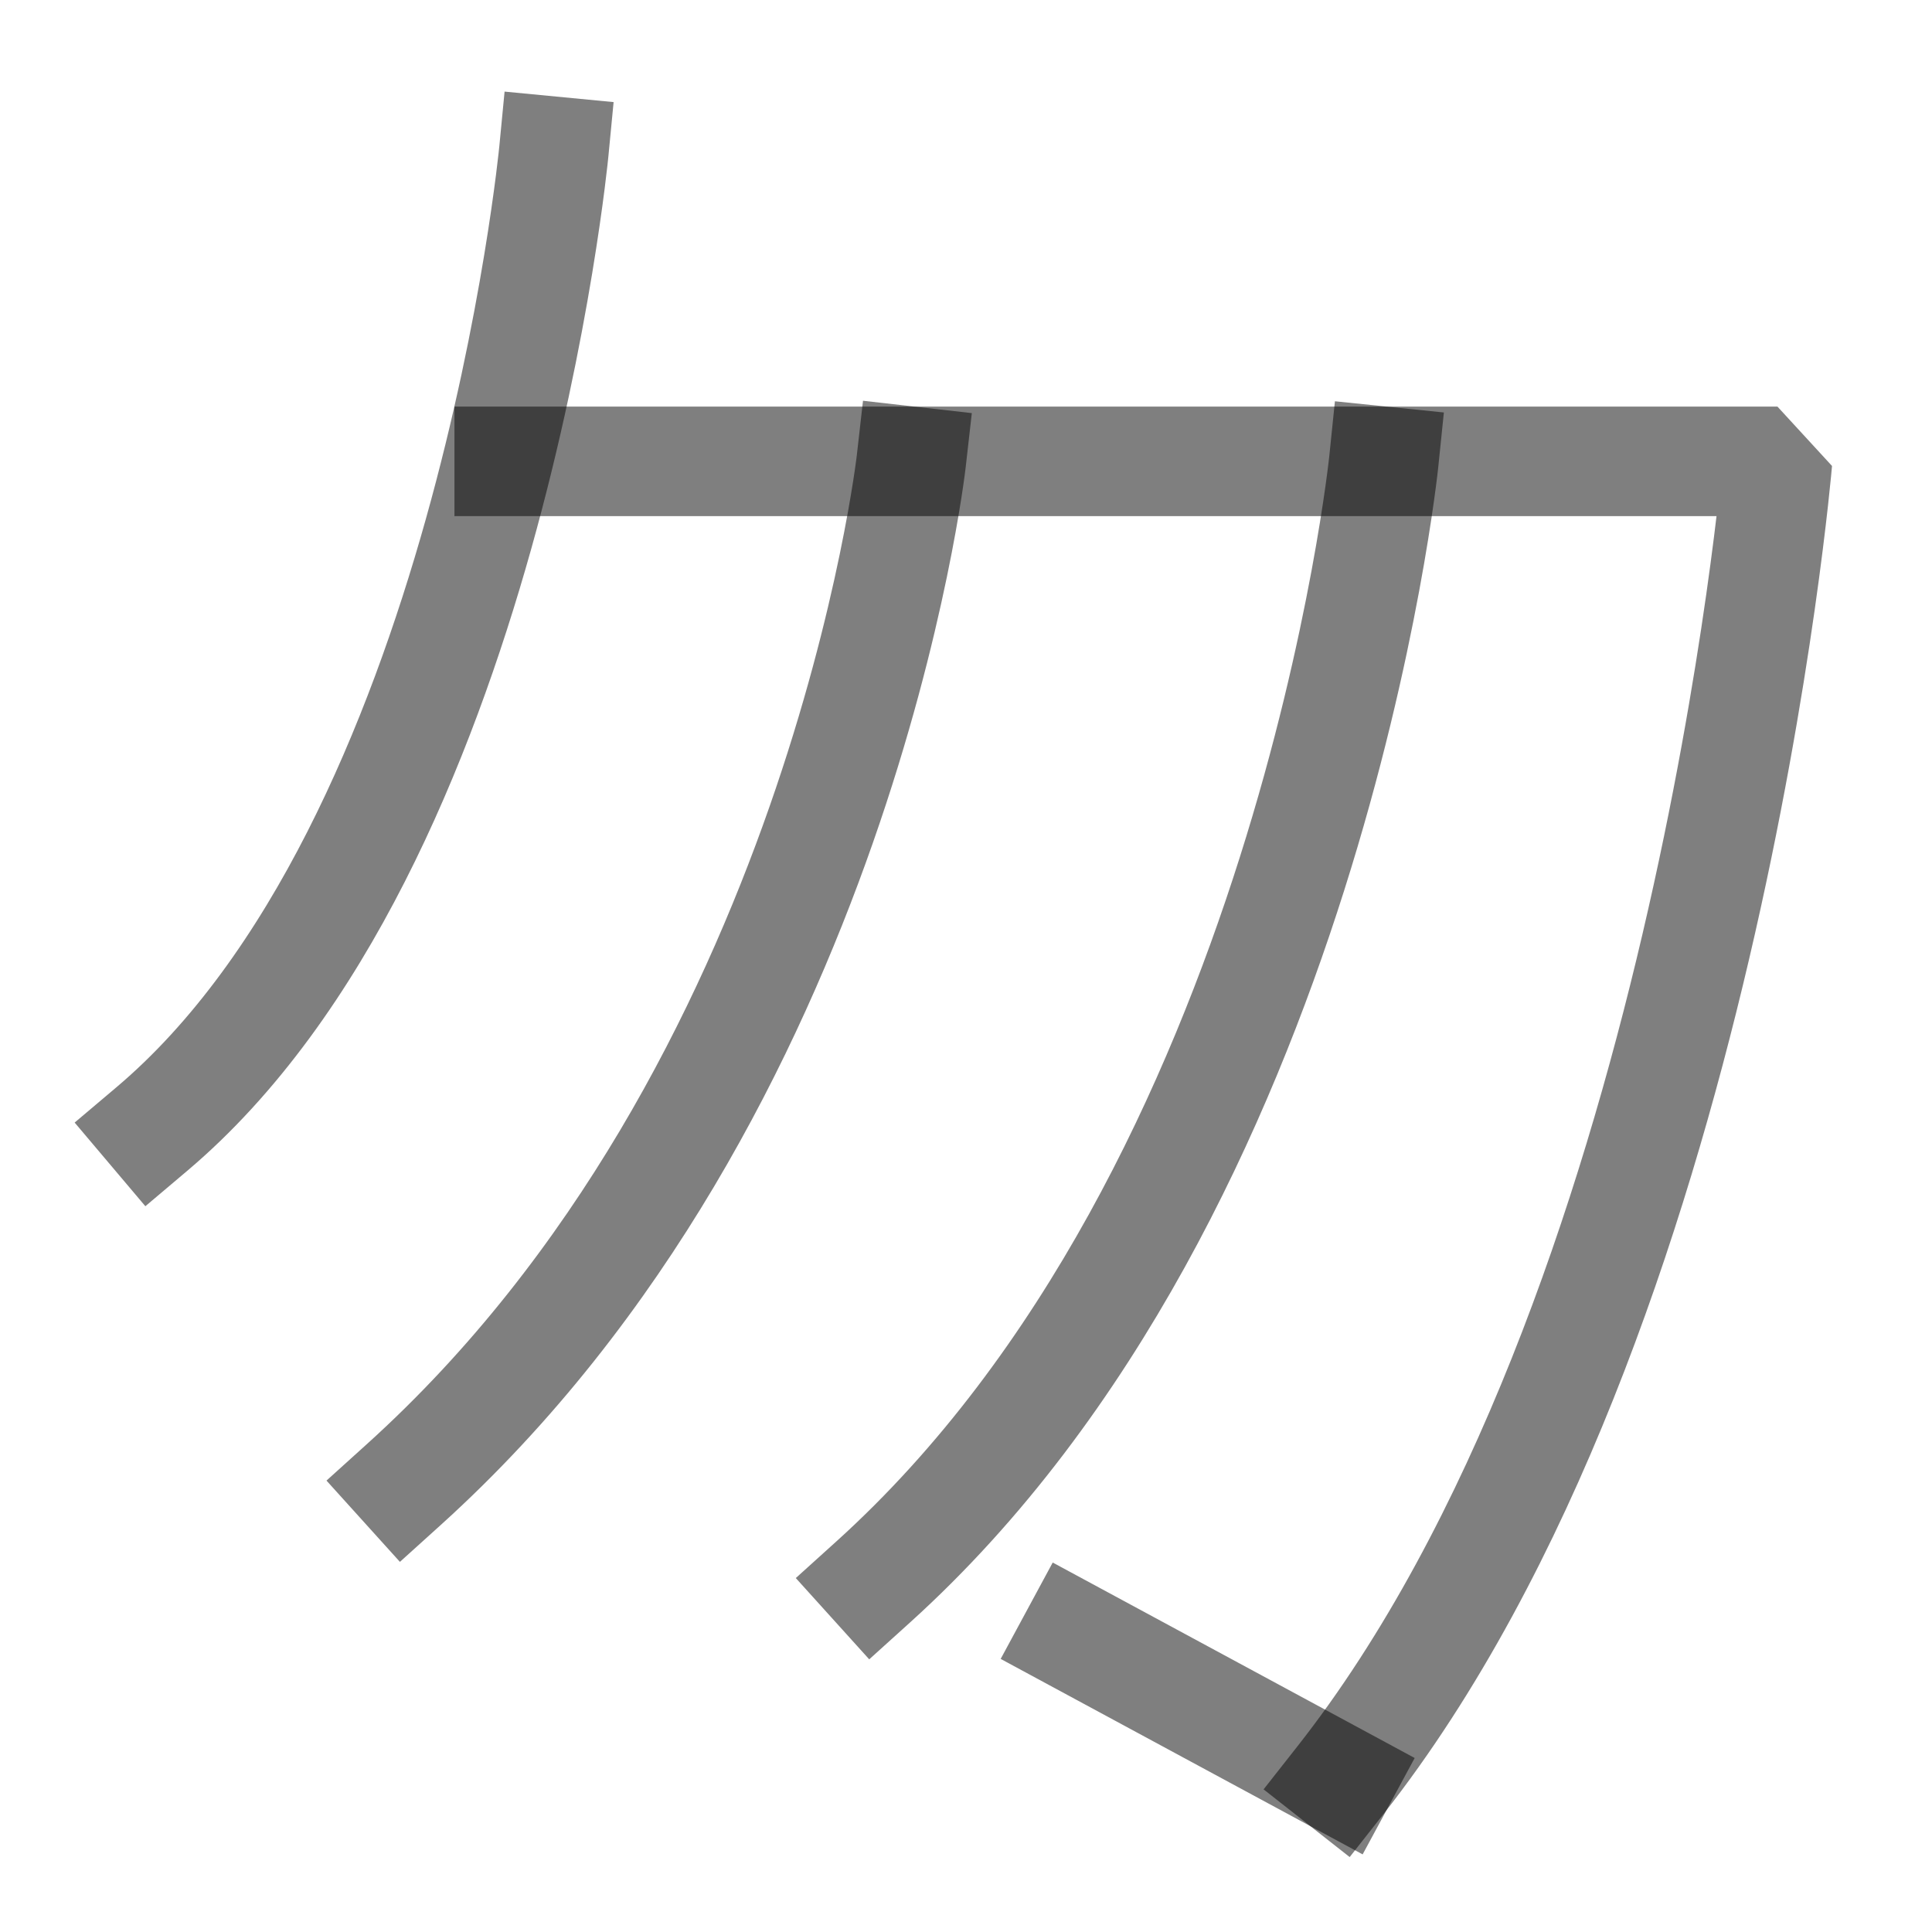
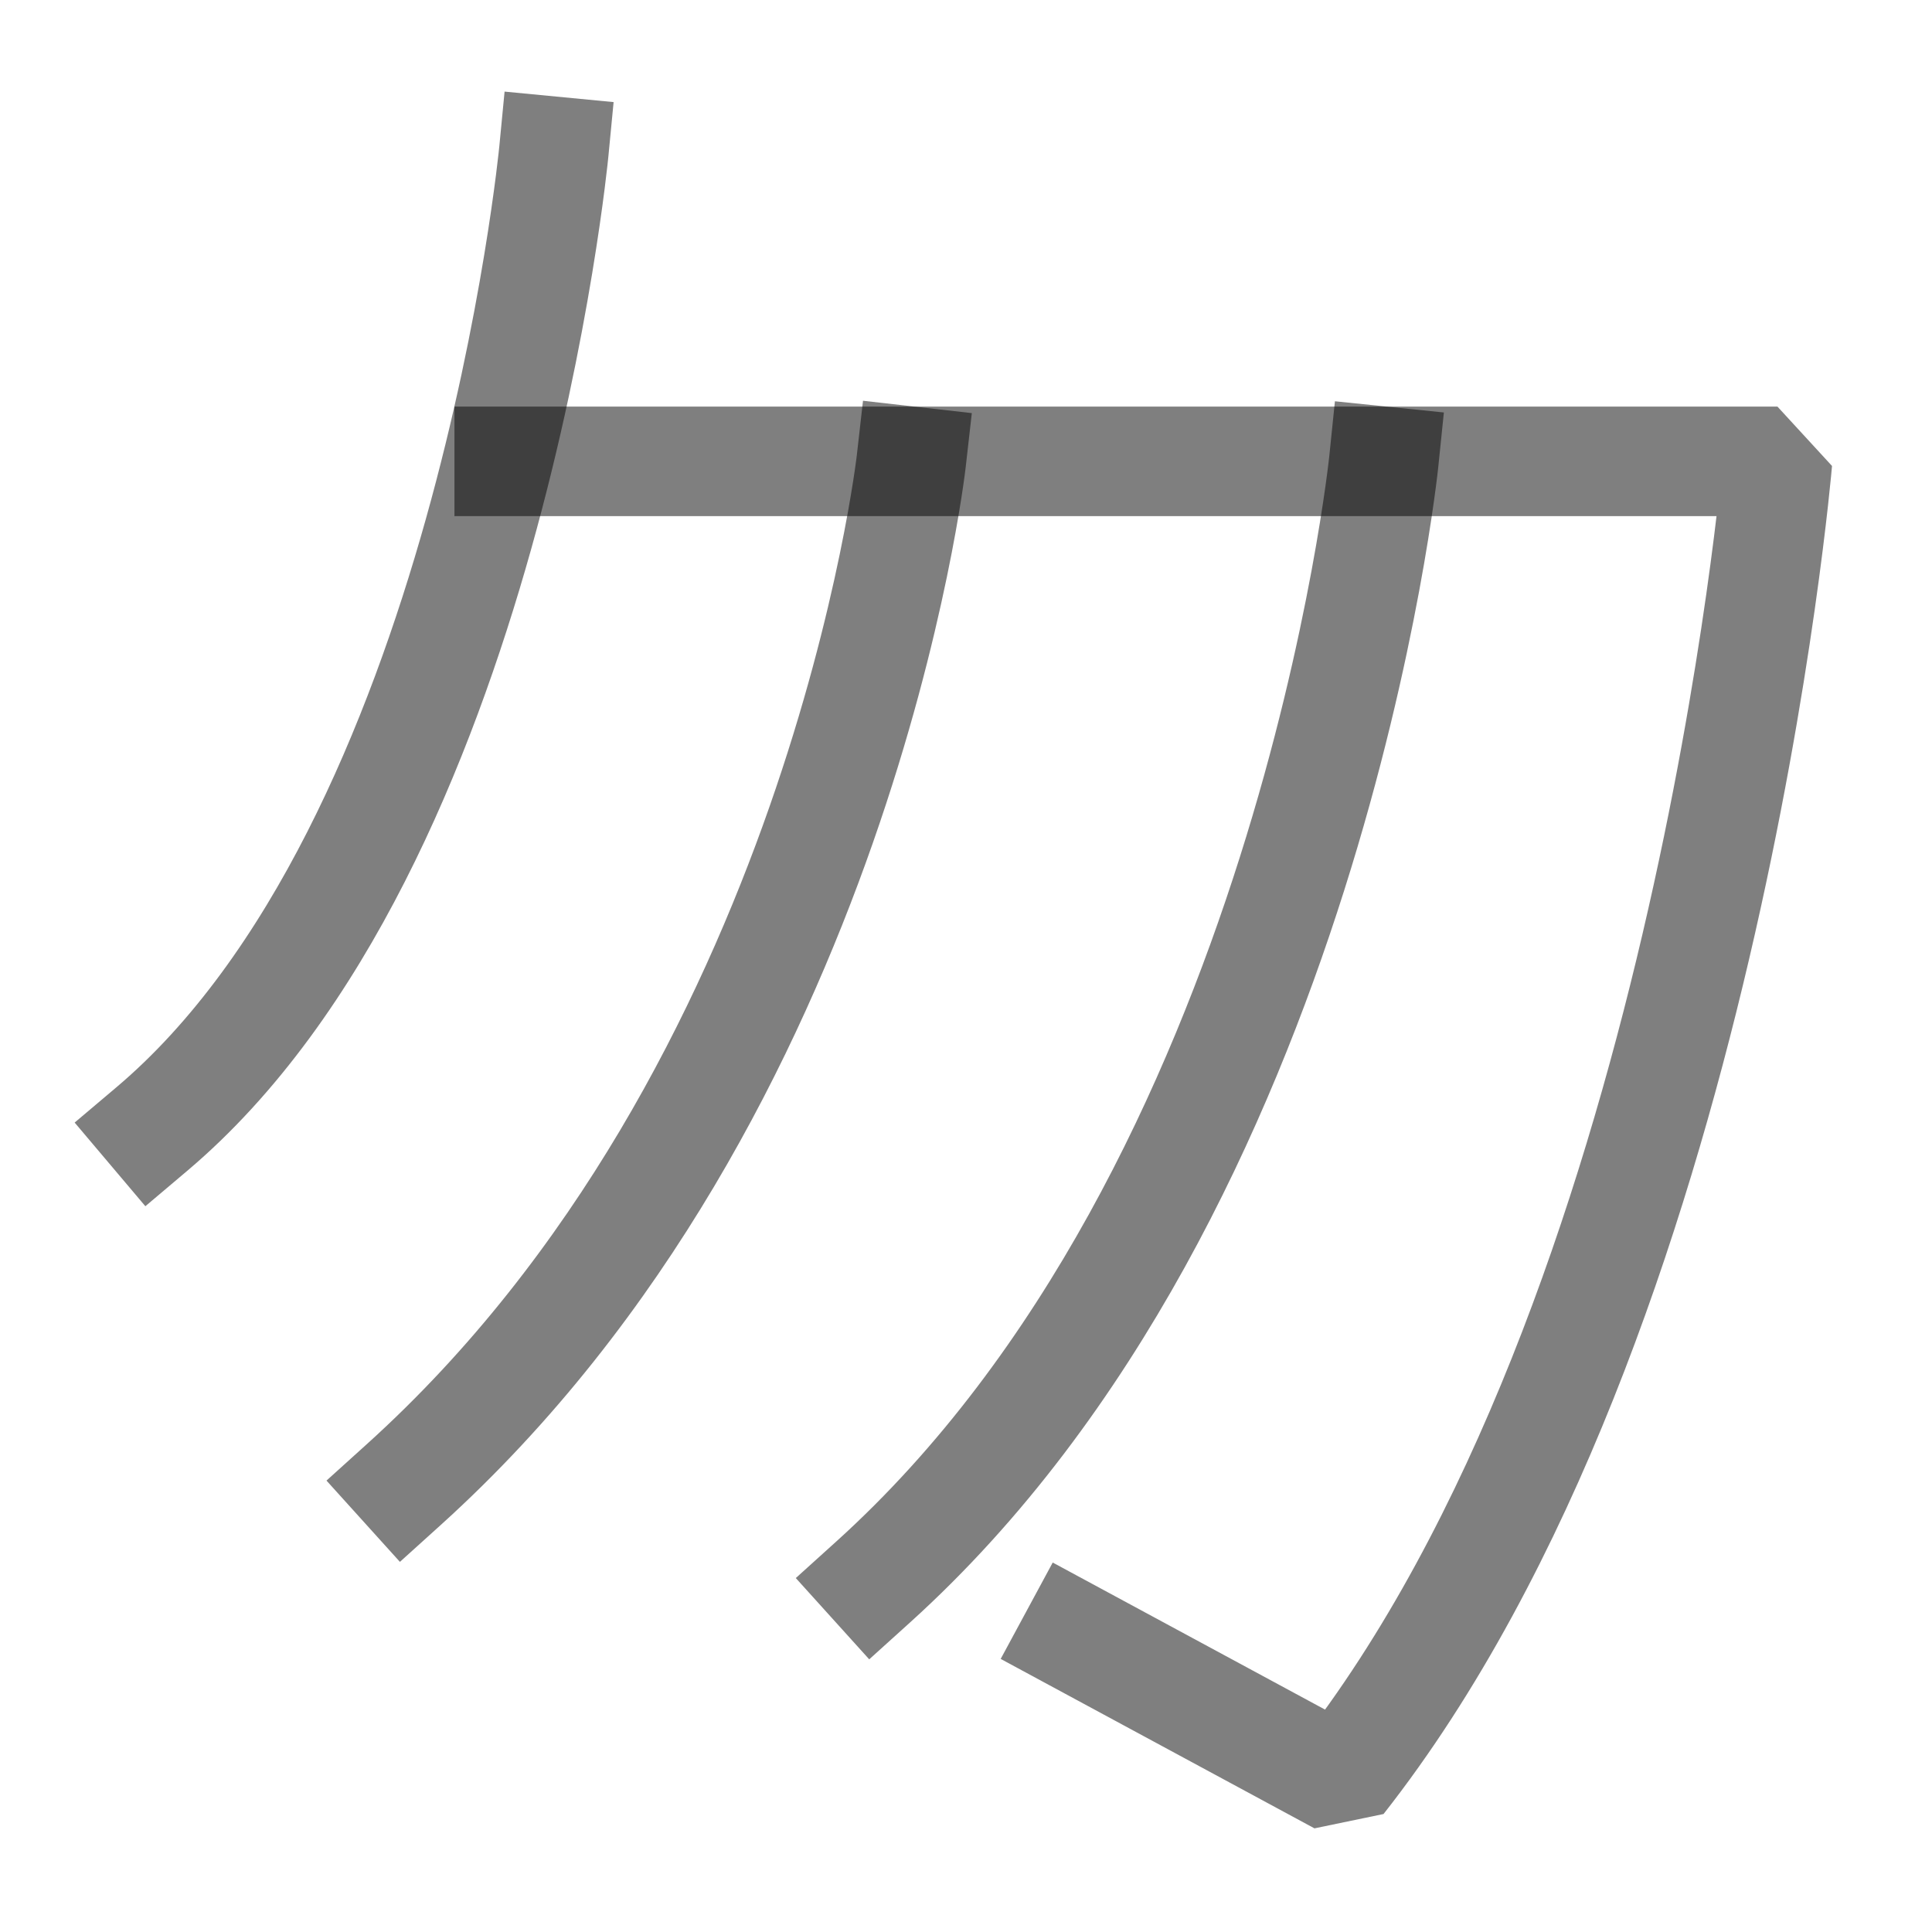
<svg xmlns="http://www.w3.org/2000/svg" width="1000" height="1000" viewBox="0 0 264.583 264.583" version="1.1" id="svg5">
  <defs id="defs2" />
-   <g id="layer1">
-     <path style="fill:none;stroke:#000000;stroke-width:15;stroke-linecap:square;stroke-linejoin:bevel;stroke-dasharray:none;stroke-opacity:0.5" d="M 69.736,63.181 H 243.417 c 0,0 -9.892,117.088 -59.841,180.609" id="path40178" />
-     <path style="fill:none;stroke:#000000;stroke-width:15;stroke-linecap:square;stroke-linejoin:bevel;stroke-dasharray:none;stroke-opacity:0.5" d="m 189.508,63.181 c 0,0 -10.234,99.538 -69.932,153.468" id="path40180" />
-     <path style="fill:none;stroke:#000000;stroke-width:15;stroke-linecap:square;stroke-linejoin:bevel;stroke-dasharray:none;stroke-opacity:0.5" d="m 124.792,63.181 c 0,0 -9.789,86.19 -69.487,140.12" id="path40182" />
-     <path style="fill:none;stroke:#000000;stroke-width:15;stroke-linecap:square;stroke-linejoin:bevel;stroke-dasharray:none;stroke-opacity:0.5" d="m 75.848,20.729 c 0,0 -9.15,95.088 -55.055,133.891" id="path40184" />
-     <path style="fill:#000000;stroke:#000000;stroke-width:15;stroke-linecap:square;stroke-linejoin:bevel;stroke-dasharray:none;stroke-opacity:0.5" d="M 183.575,243.79 147.203,224.149" id="path40186" />
-   </g>
+   <path style="fill:none;stroke:#000000;stroke-width:15;stroke-linecap:square;stroke-linejoin:bevel;stroke-dasharray:none;stroke-opacity:0.5" d="M 69.736,63.181 H 243.417 c 0,0 -9.892,117.088 -59.841,180.609 l -36.372,-19.641" id="path40178" />
+   <path style="fill:none;stroke:#000000;stroke-width:15;stroke-linecap:square;stroke-linejoin:bevel;stroke-dasharray:none;stroke-opacity:0.5" d="m 189.508,63.181 c 0,0 -10.234,99.538 -69.932,153.468" id="path40180" />
+   <path style="fill:none;stroke:#000000;stroke-width:15;stroke-linecap:square;stroke-linejoin:bevel;stroke-dasharray:none;stroke-opacity:0.5" d="m 124.792,63.181 c 0,0 -9.789,86.19 -69.487,140.12" id="path40182" />
+   <path style="fill:none;stroke:#000000;stroke-width:15;stroke-linecap:square;stroke-linejoin:bevel;stroke-dasharray:none;stroke-opacity:0.5" d="m 75.848,20.729 c 0,0 -9.15,95.088 -55.055,133.891" id="path40184" />
</svg>
